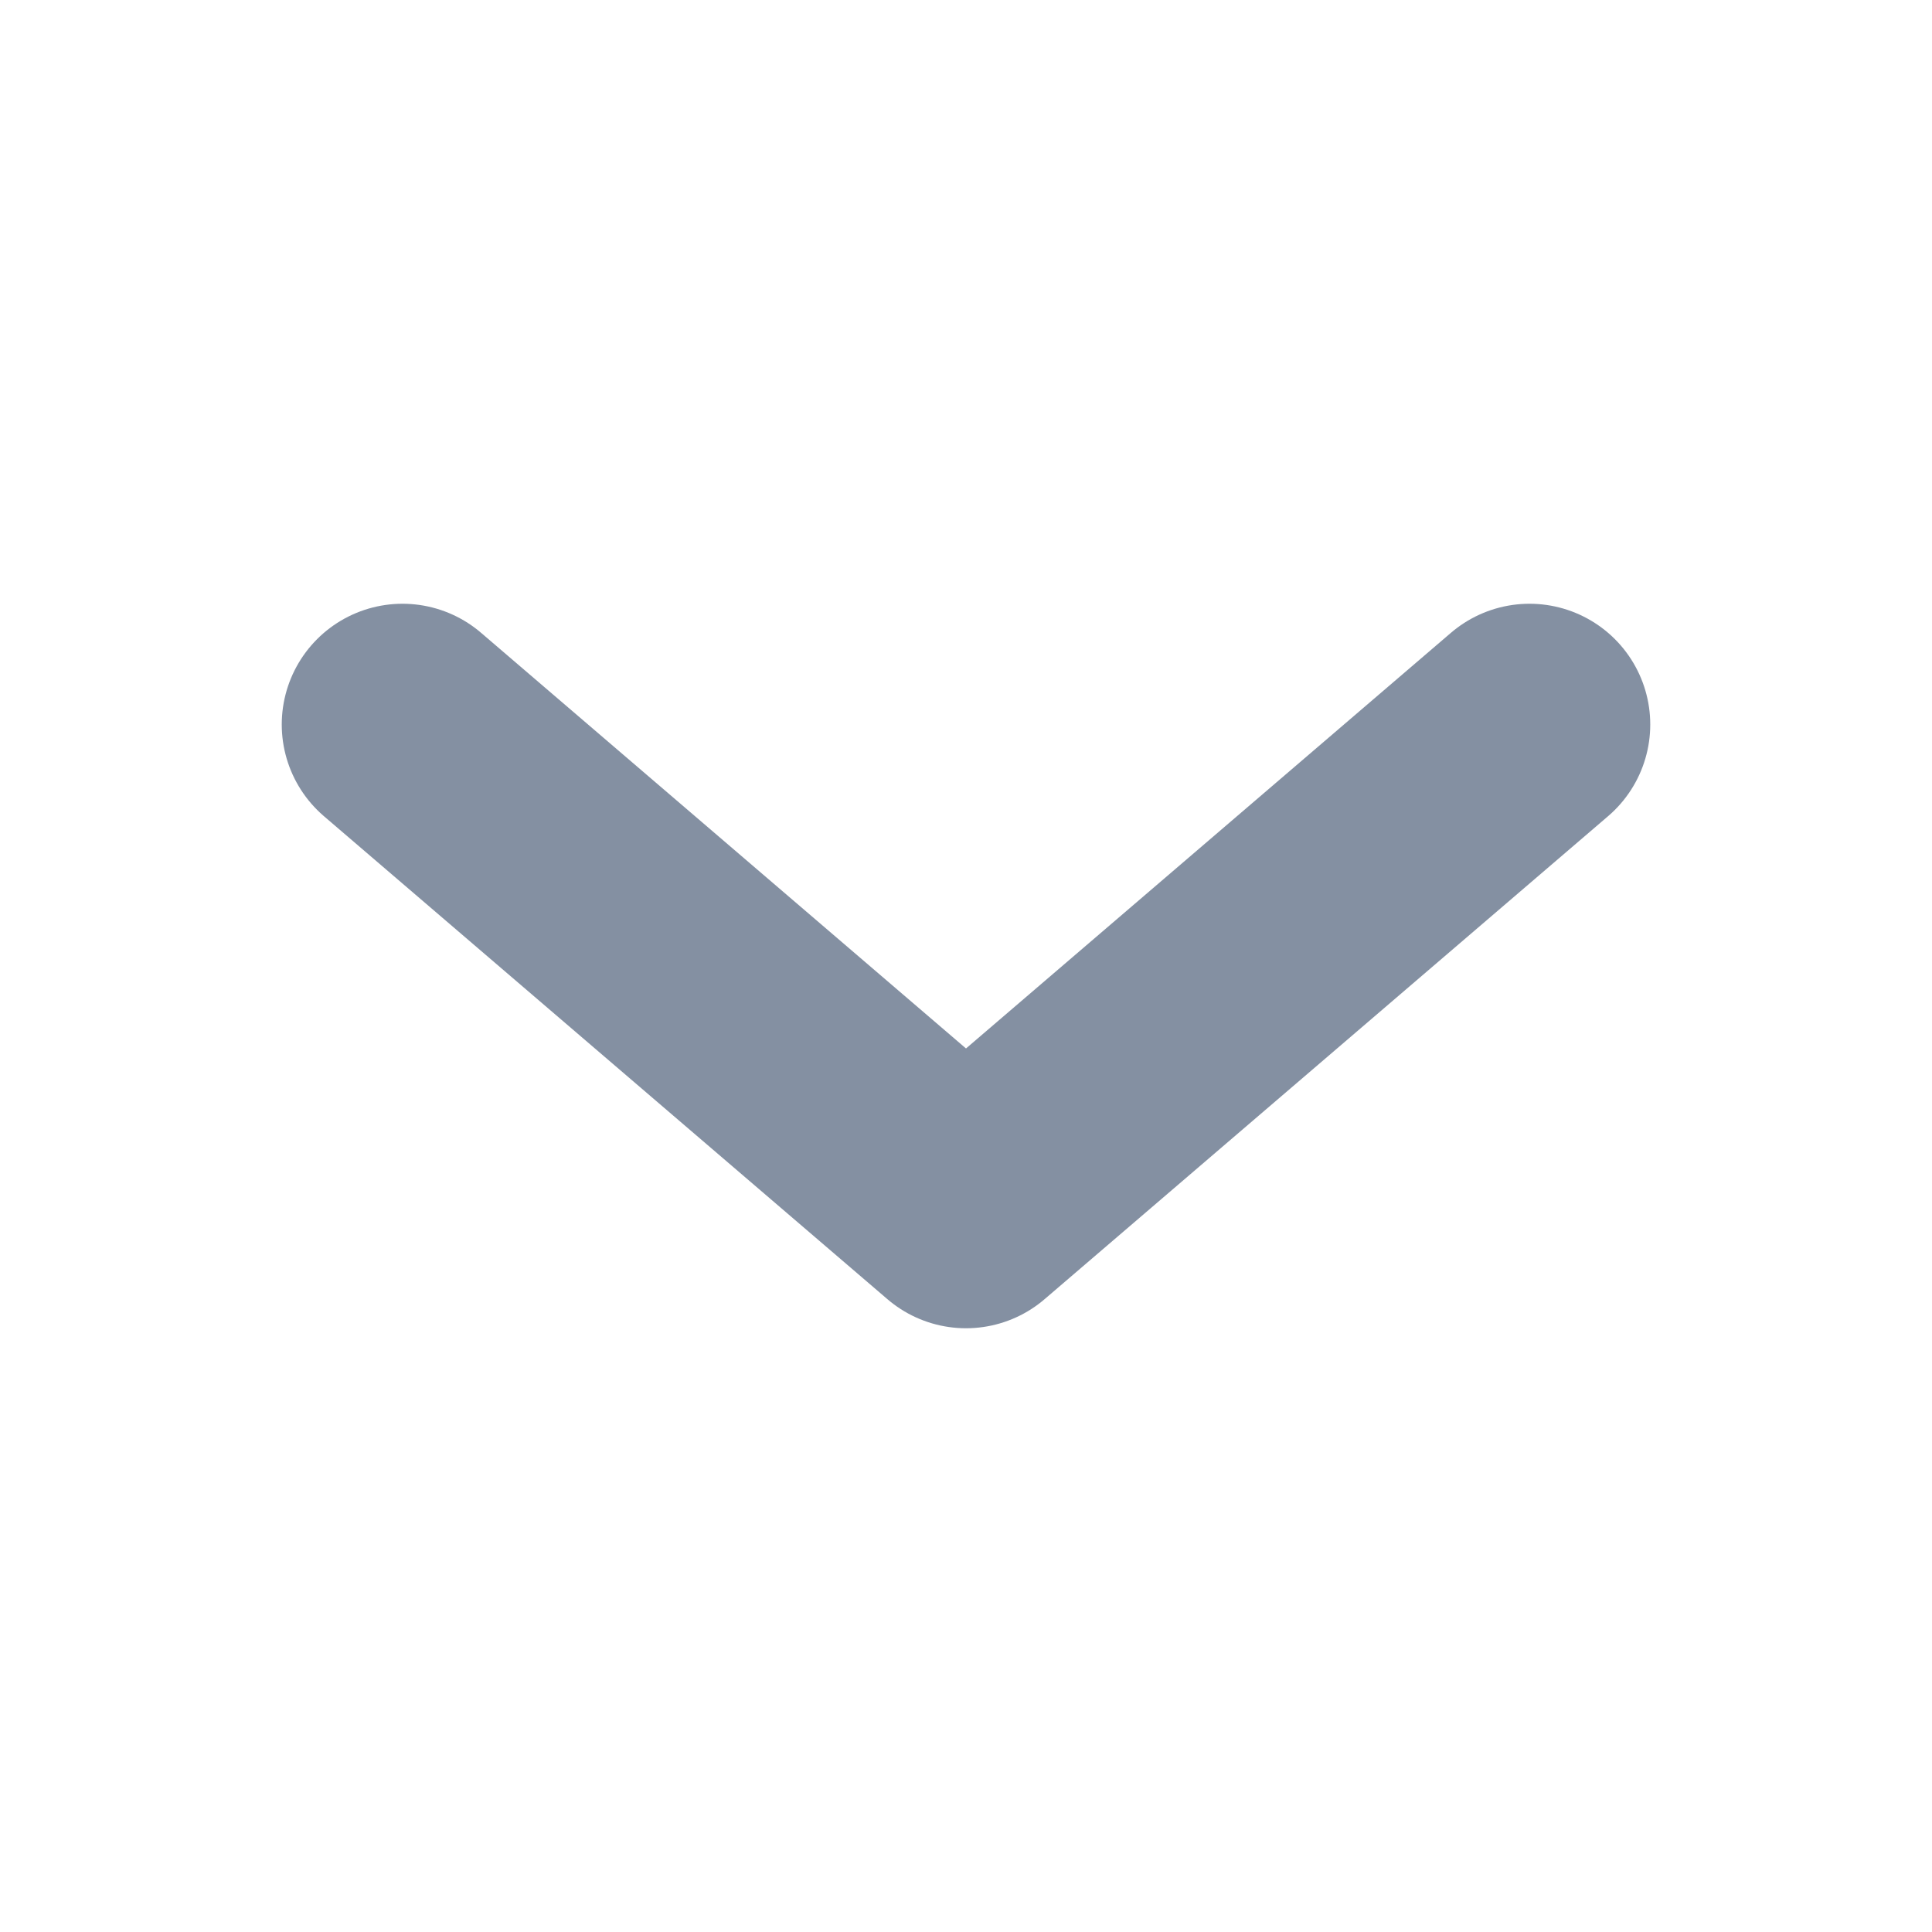
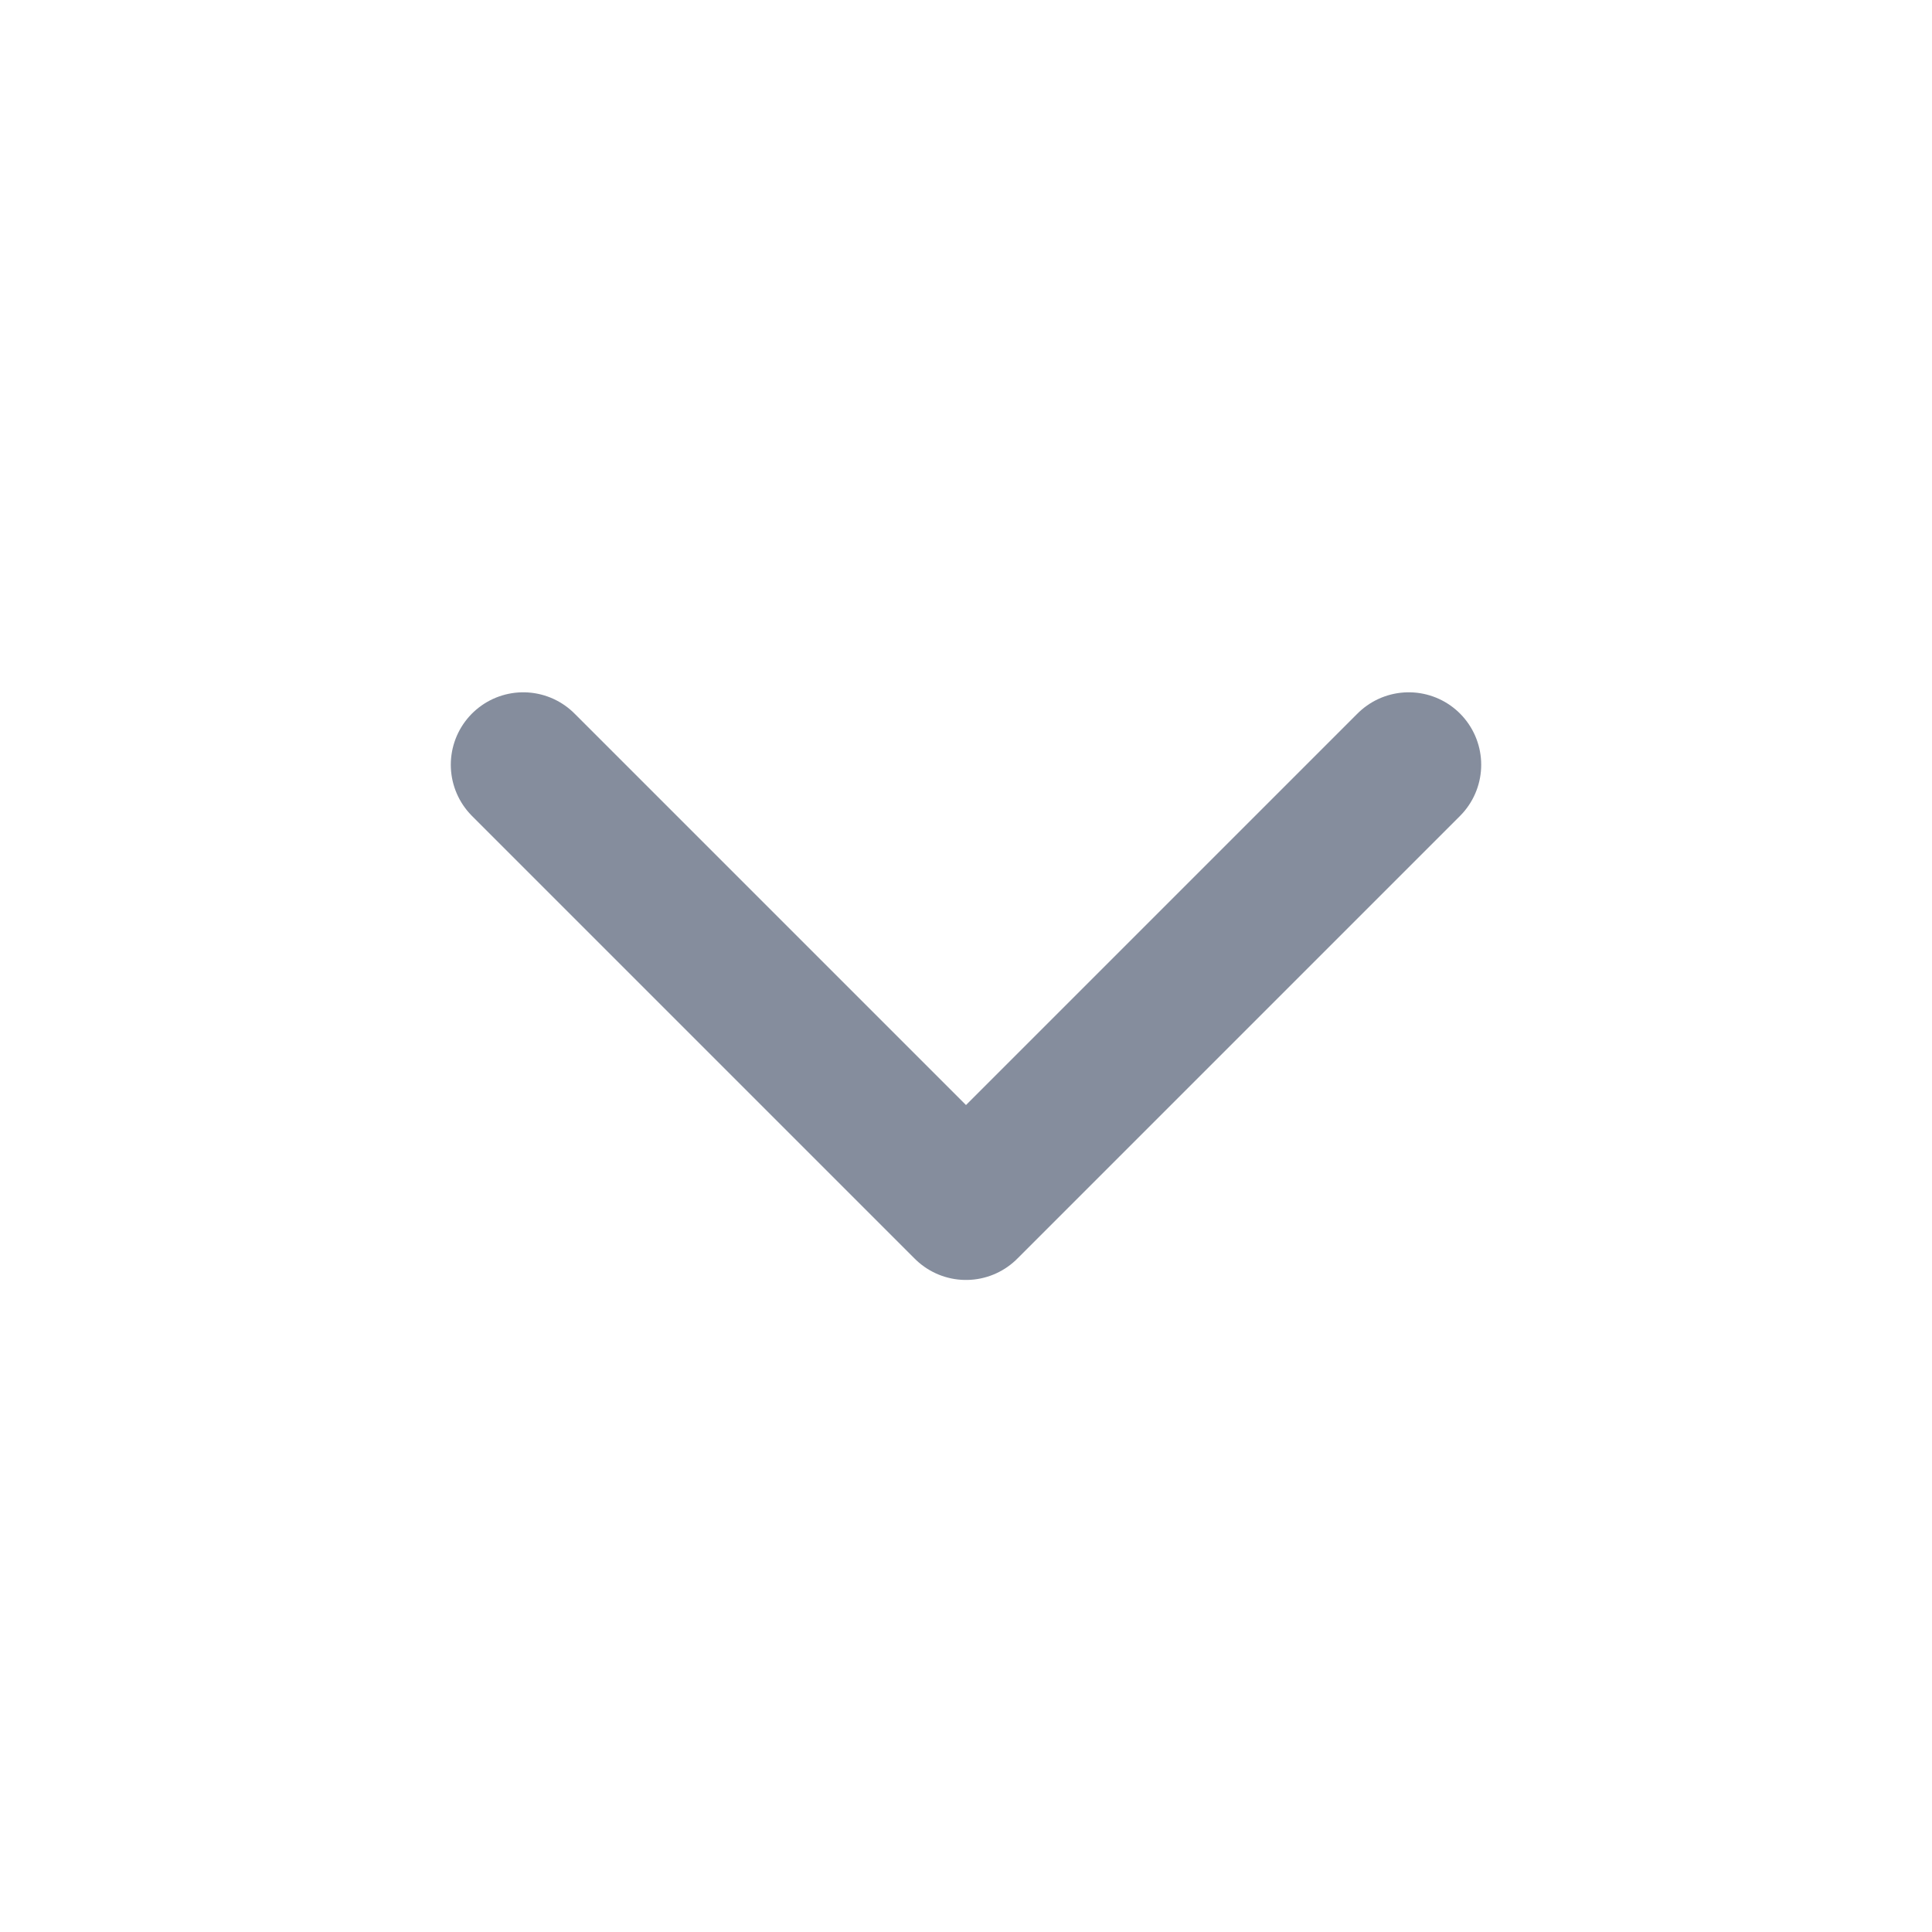
- <svg xmlns="http://www.w3.org/2000/svg" width="12" height="12" viewBox="0 0 12 12">
-   <path d="m2.5 4.5 3.5 3 3.5-3" fill="none" stroke="#8490a2" stroke-width="1.5" stroke-linecap="round" stroke-linejoin="round" />
+ <svg xmlns="http://www.w3.org/2000/svg" width="24" height="24" viewBox="0 0 24 24">
+   <path d="m6.5 9.5 5.5 5.5 5.5-5.5" fill="none" stroke="#858d9d" stroke-width="1.8" stroke-linecap="round" stroke-linejoin="round" />
</svg>
